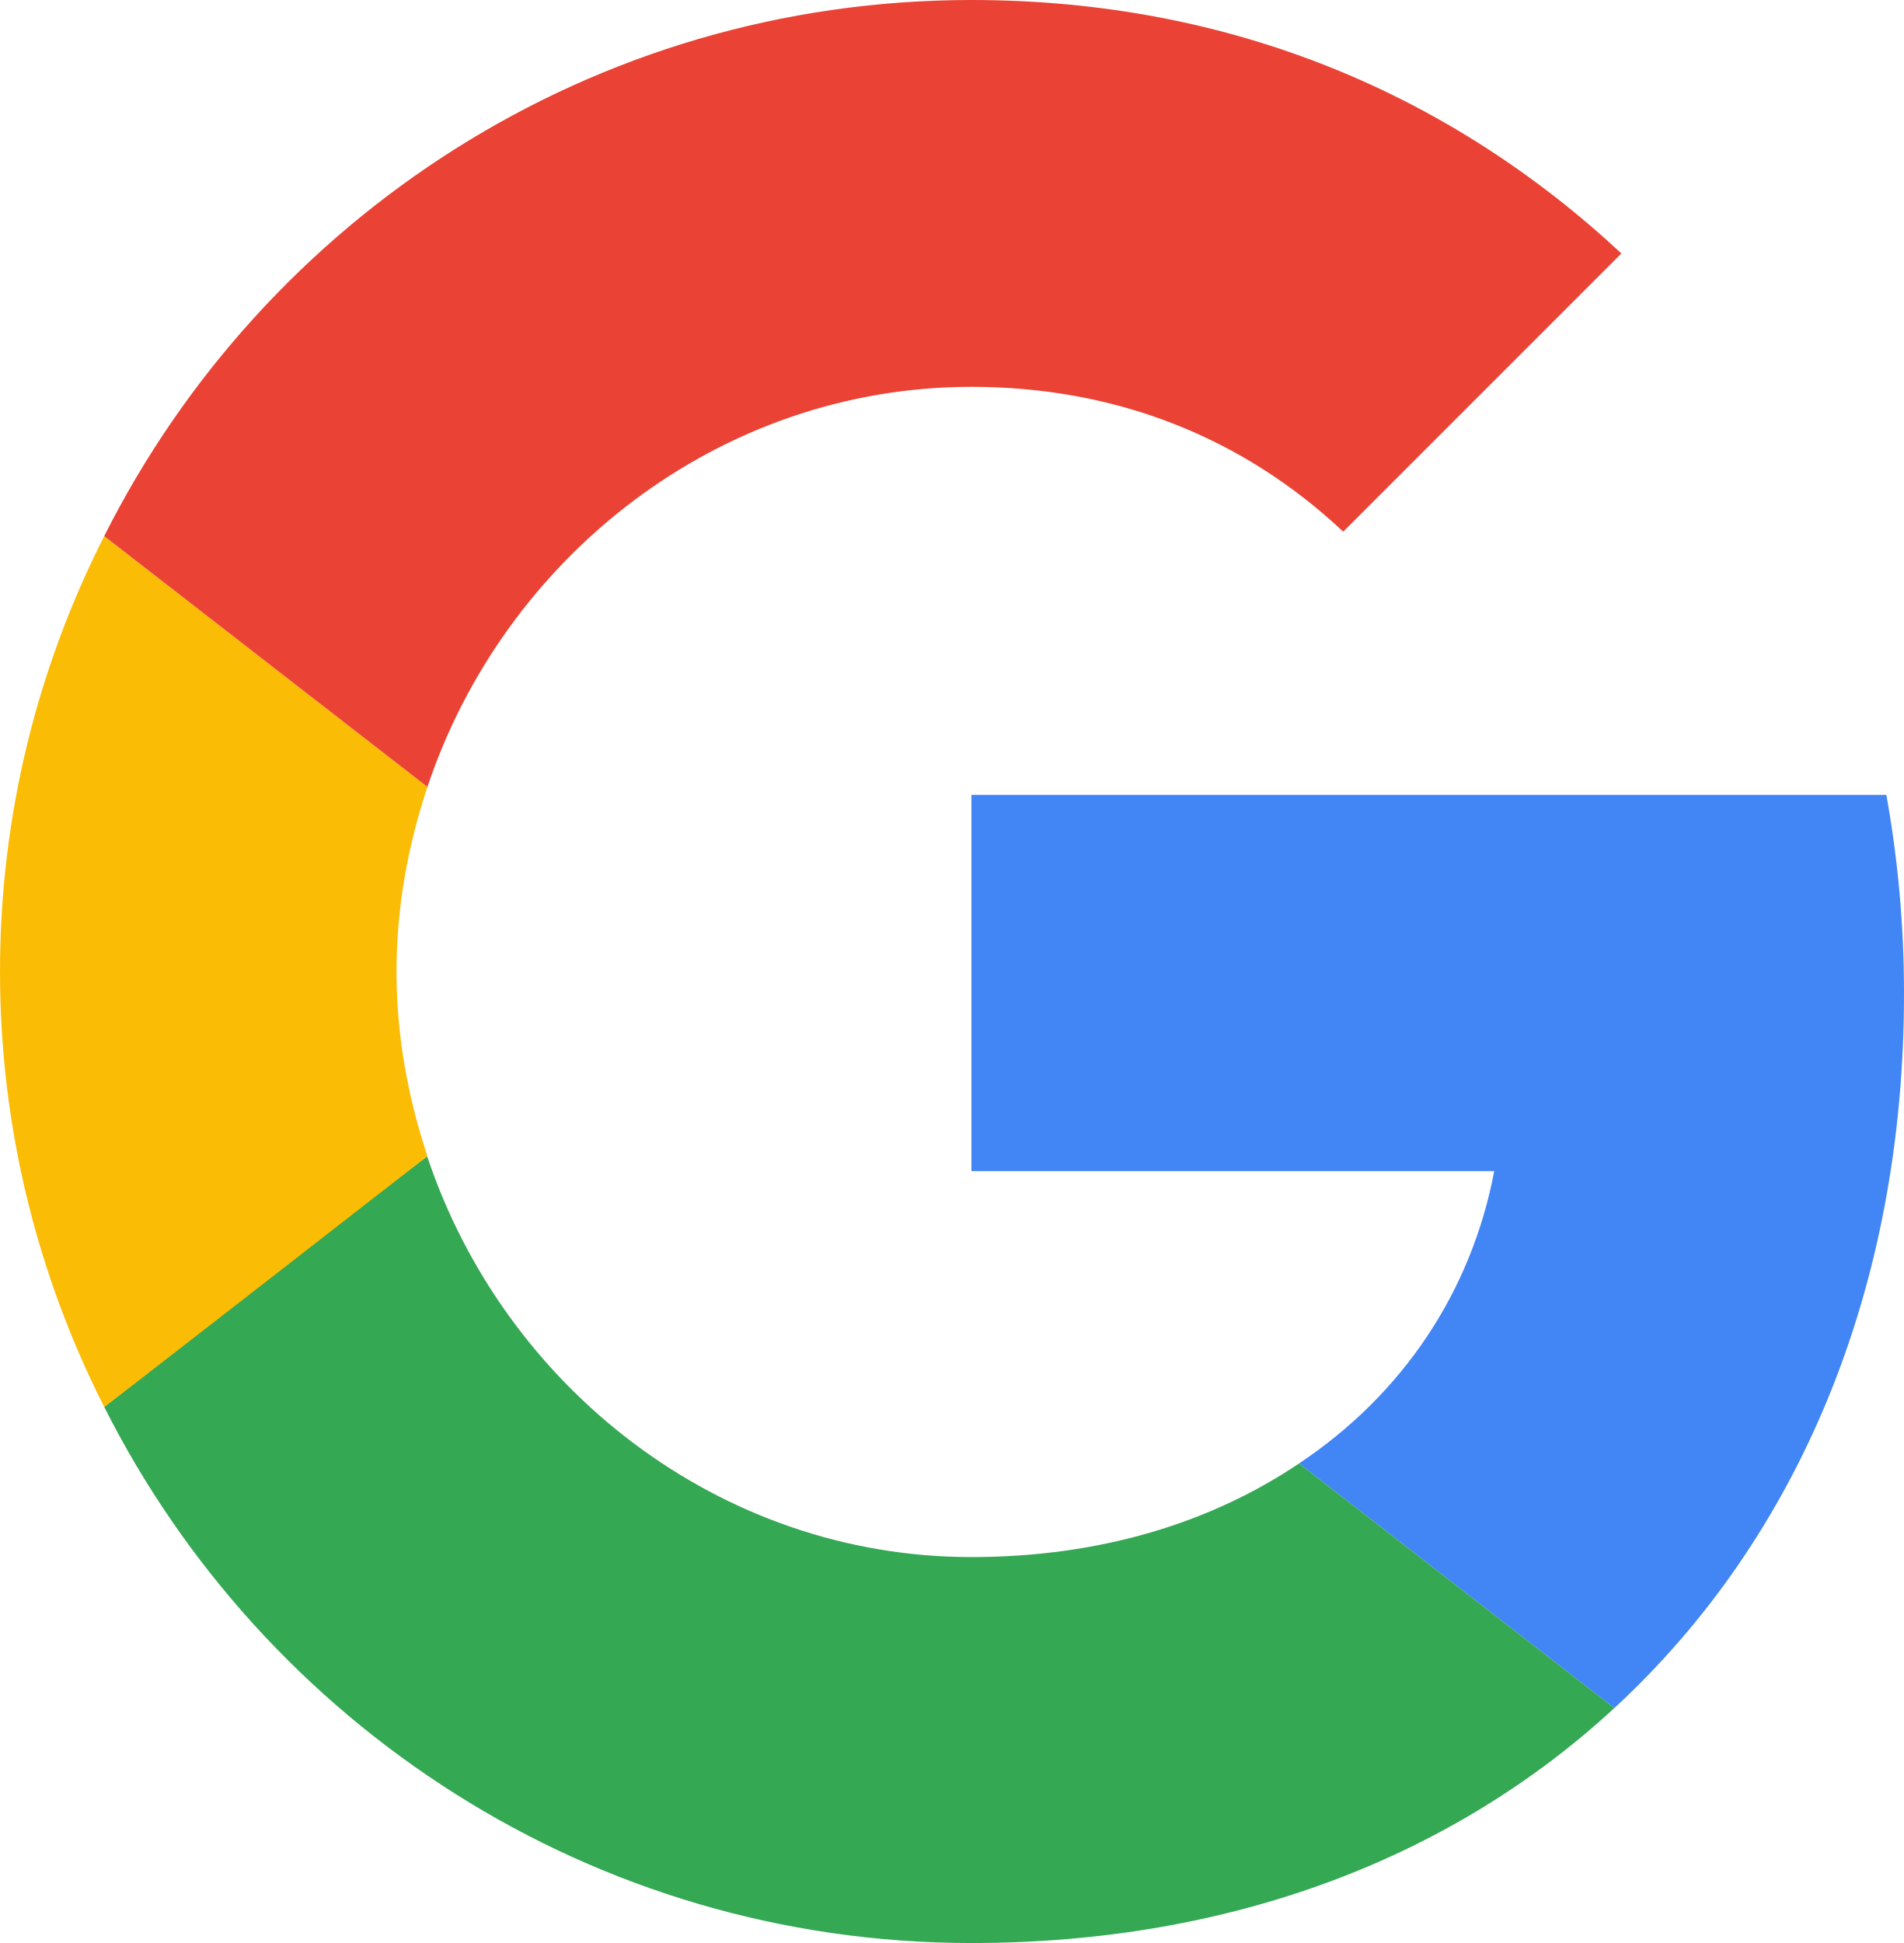
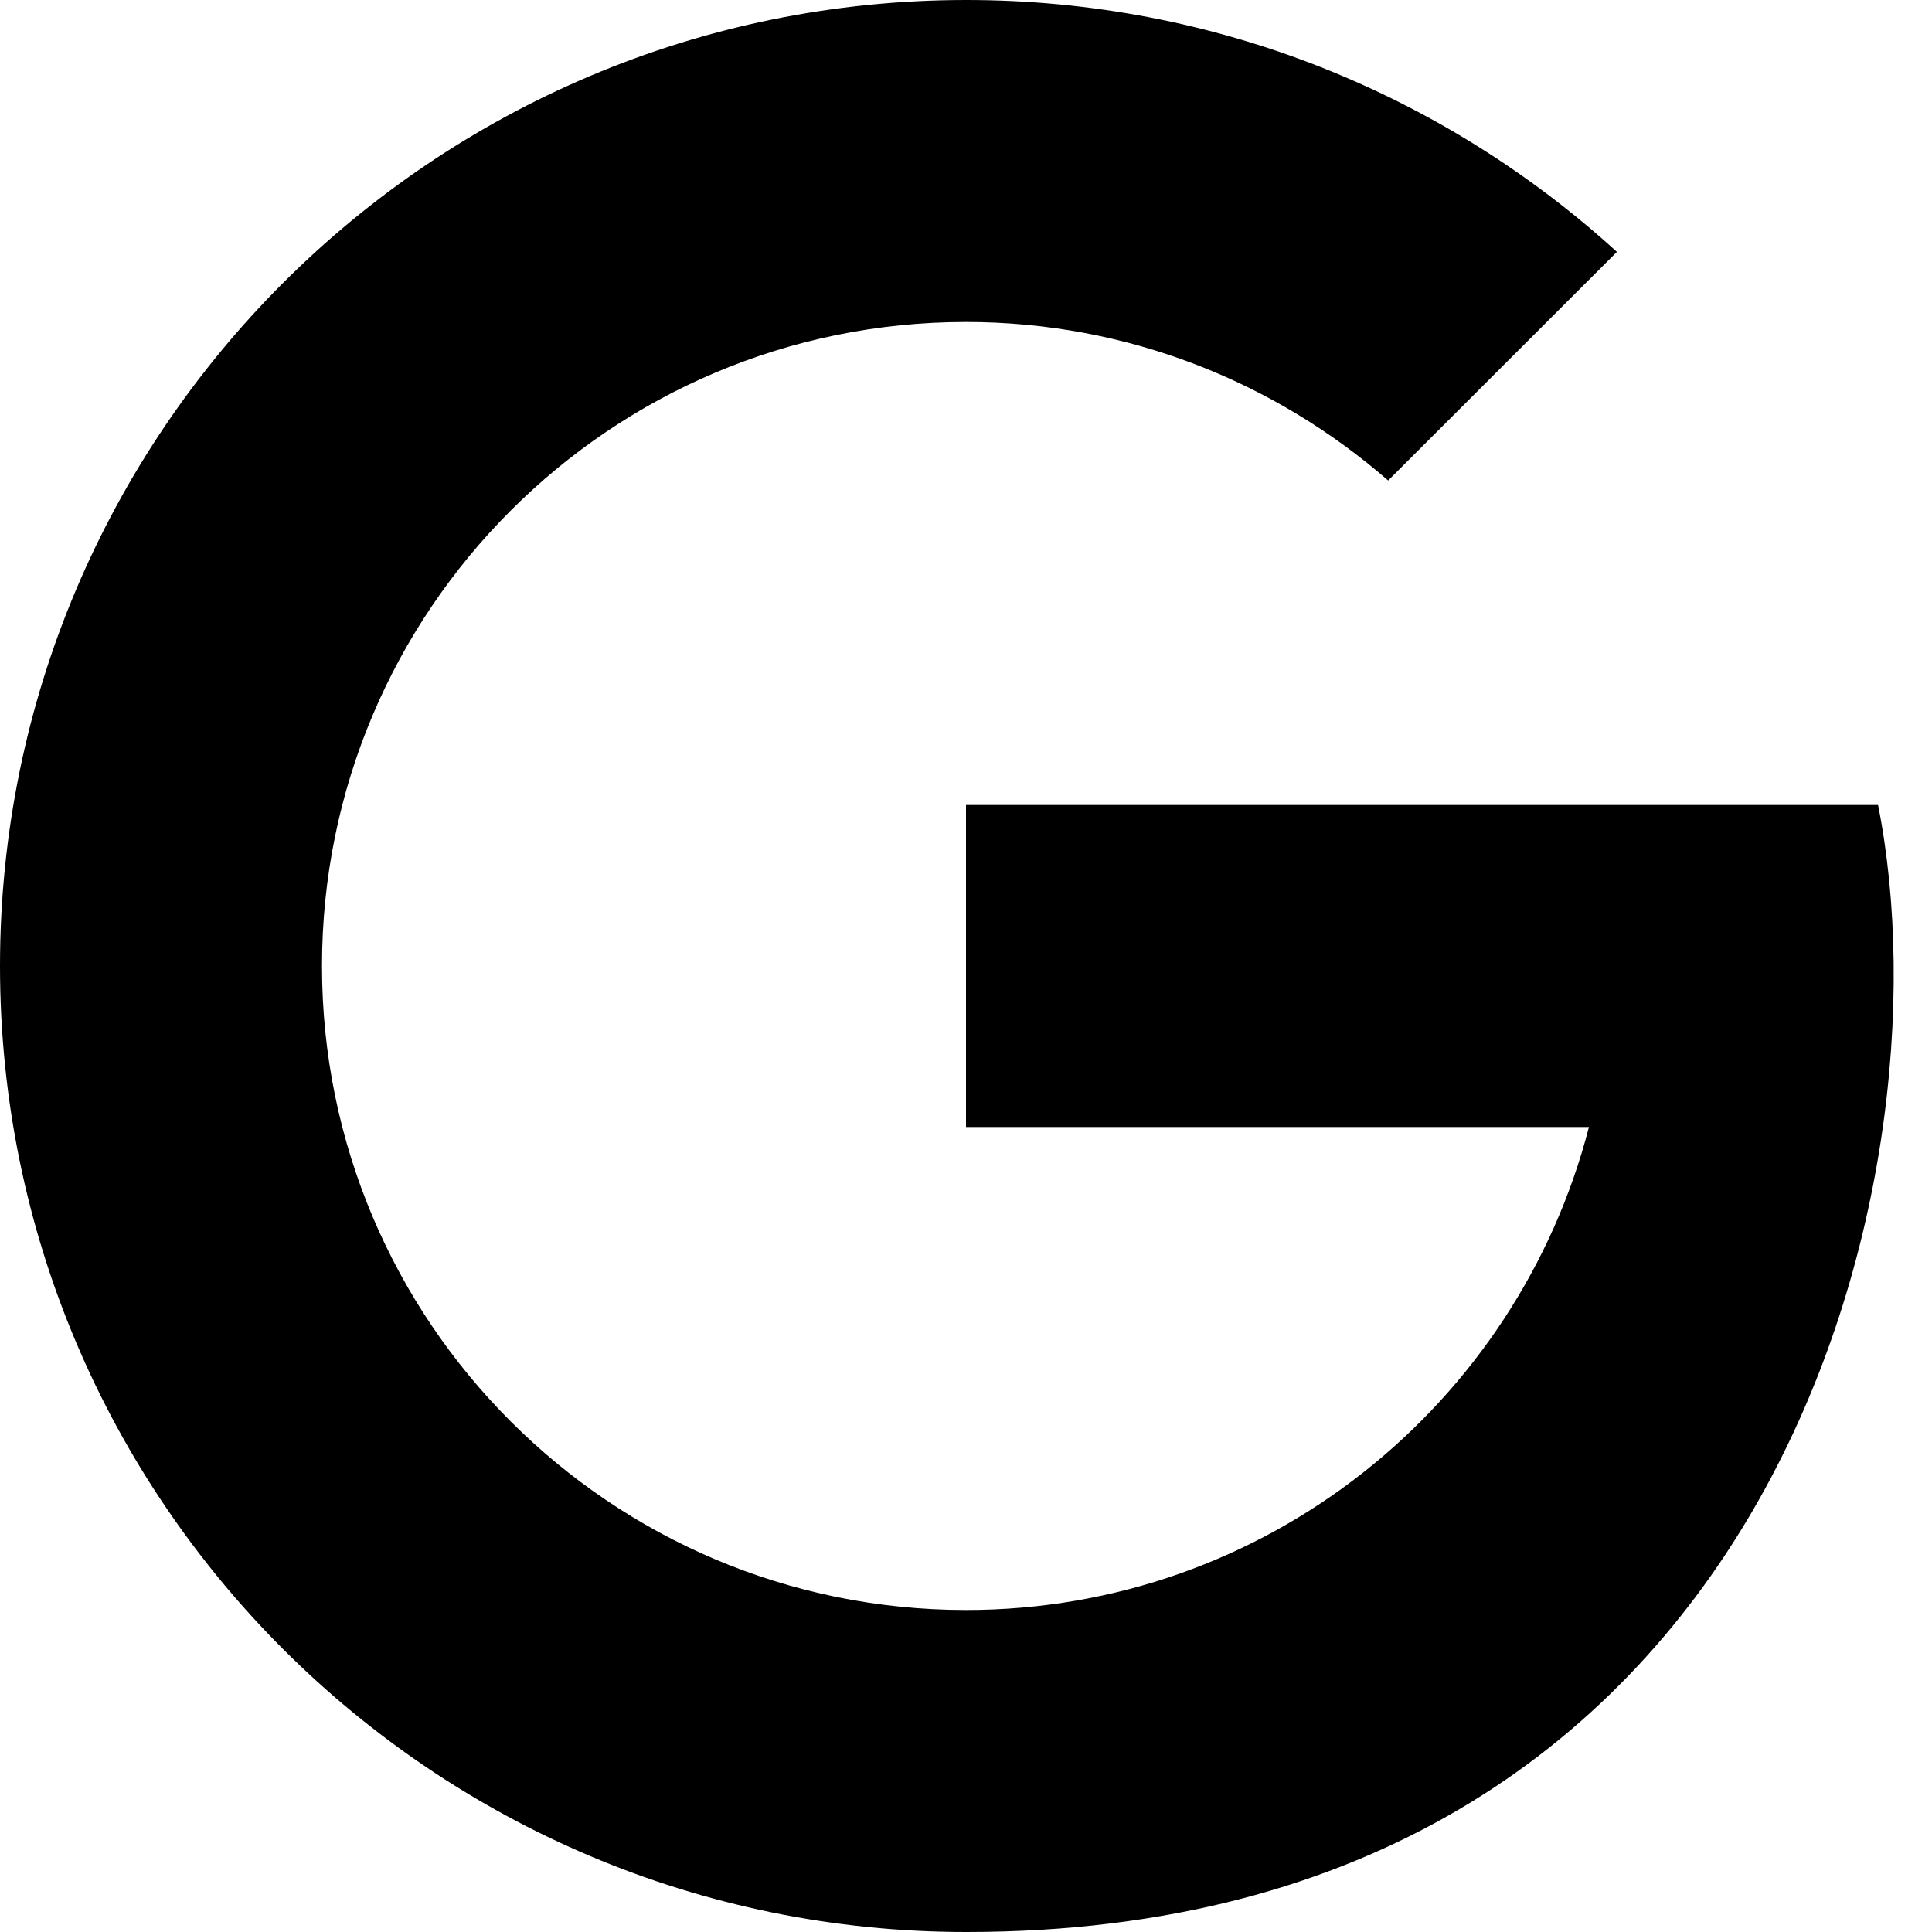
- <svg xmlns="http://www.w3.org/2000/svg" width="294" height="300" viewBox="0 0 294 300" fill="none">
-   <path d="M150 122.729V180.82H230.727C227.183 199.502 216.545 215.321 200.59 225.957L249.272 263.731C277.636 237.55 294 199.094 294 153.412C294 142.776 293.046 132.548 291.273 122.73L150 122.729Z" fill="#4285F4" />
-   <path d="M65.934 178.553L54.955 186.958L16.09 217.23C40.772 266.185 91.36 300.004 149.996 300.004C190.496 300.004 224.45 286.64 249.269 263.731L200.587 225.958C187.223 234.958 170.177 240.413 149.996 240.413C110.996 240.413 77.86 214.095 65.996 178.639L65.934 178.553Z" fill="#34A853" />
-   <path d="M16.09 82.773C5.863 102.955 0 125.728 0 150.001C0 174.273 5.863 197.047 16.09 217.228C16.09 217.363 66 178.5 66 178.5C63 169.5 61.227 159.955 61.227 149.999C61.227 140.043 63 130.498 66 121.498L16.09 82.773Z" fill="#FBBC05" />
-   <path d="M149.999 59.728C172.091 59.728 191.727 67.364 207.409 82.092L250.364 39.137C224.318 14.865 190.5 0 149.999 0C91.363 0 40.772 33.682 16.09 82.774L65.999 121.502C77.862 86.046 110.999 59.728 149.999 59.728Z" fill="#EA4335" />
+ <svg xmlns="http://www.w3.org/2000/svg" width="48" height="48" viewBox="0 0 48 48" fill="none">
+   <path d="M24.008 0C10.75 0 0 10.746 0 24C0 37.254 10.75 48 24.008 48C44.028 48 48.538 29.414 46.66 20H44H39.465H24V28H39.477C37.697 34.897 31.452 40 24 40C15.164 40 8 32.836 8 24C8 15.164 15.164 8 24 8C28.018 8 31.678 9.492 34.488 11.938L40.172 6.258C35.904 2.37 30.234 0 24.008 0Z" fill="black" />
</svg>
